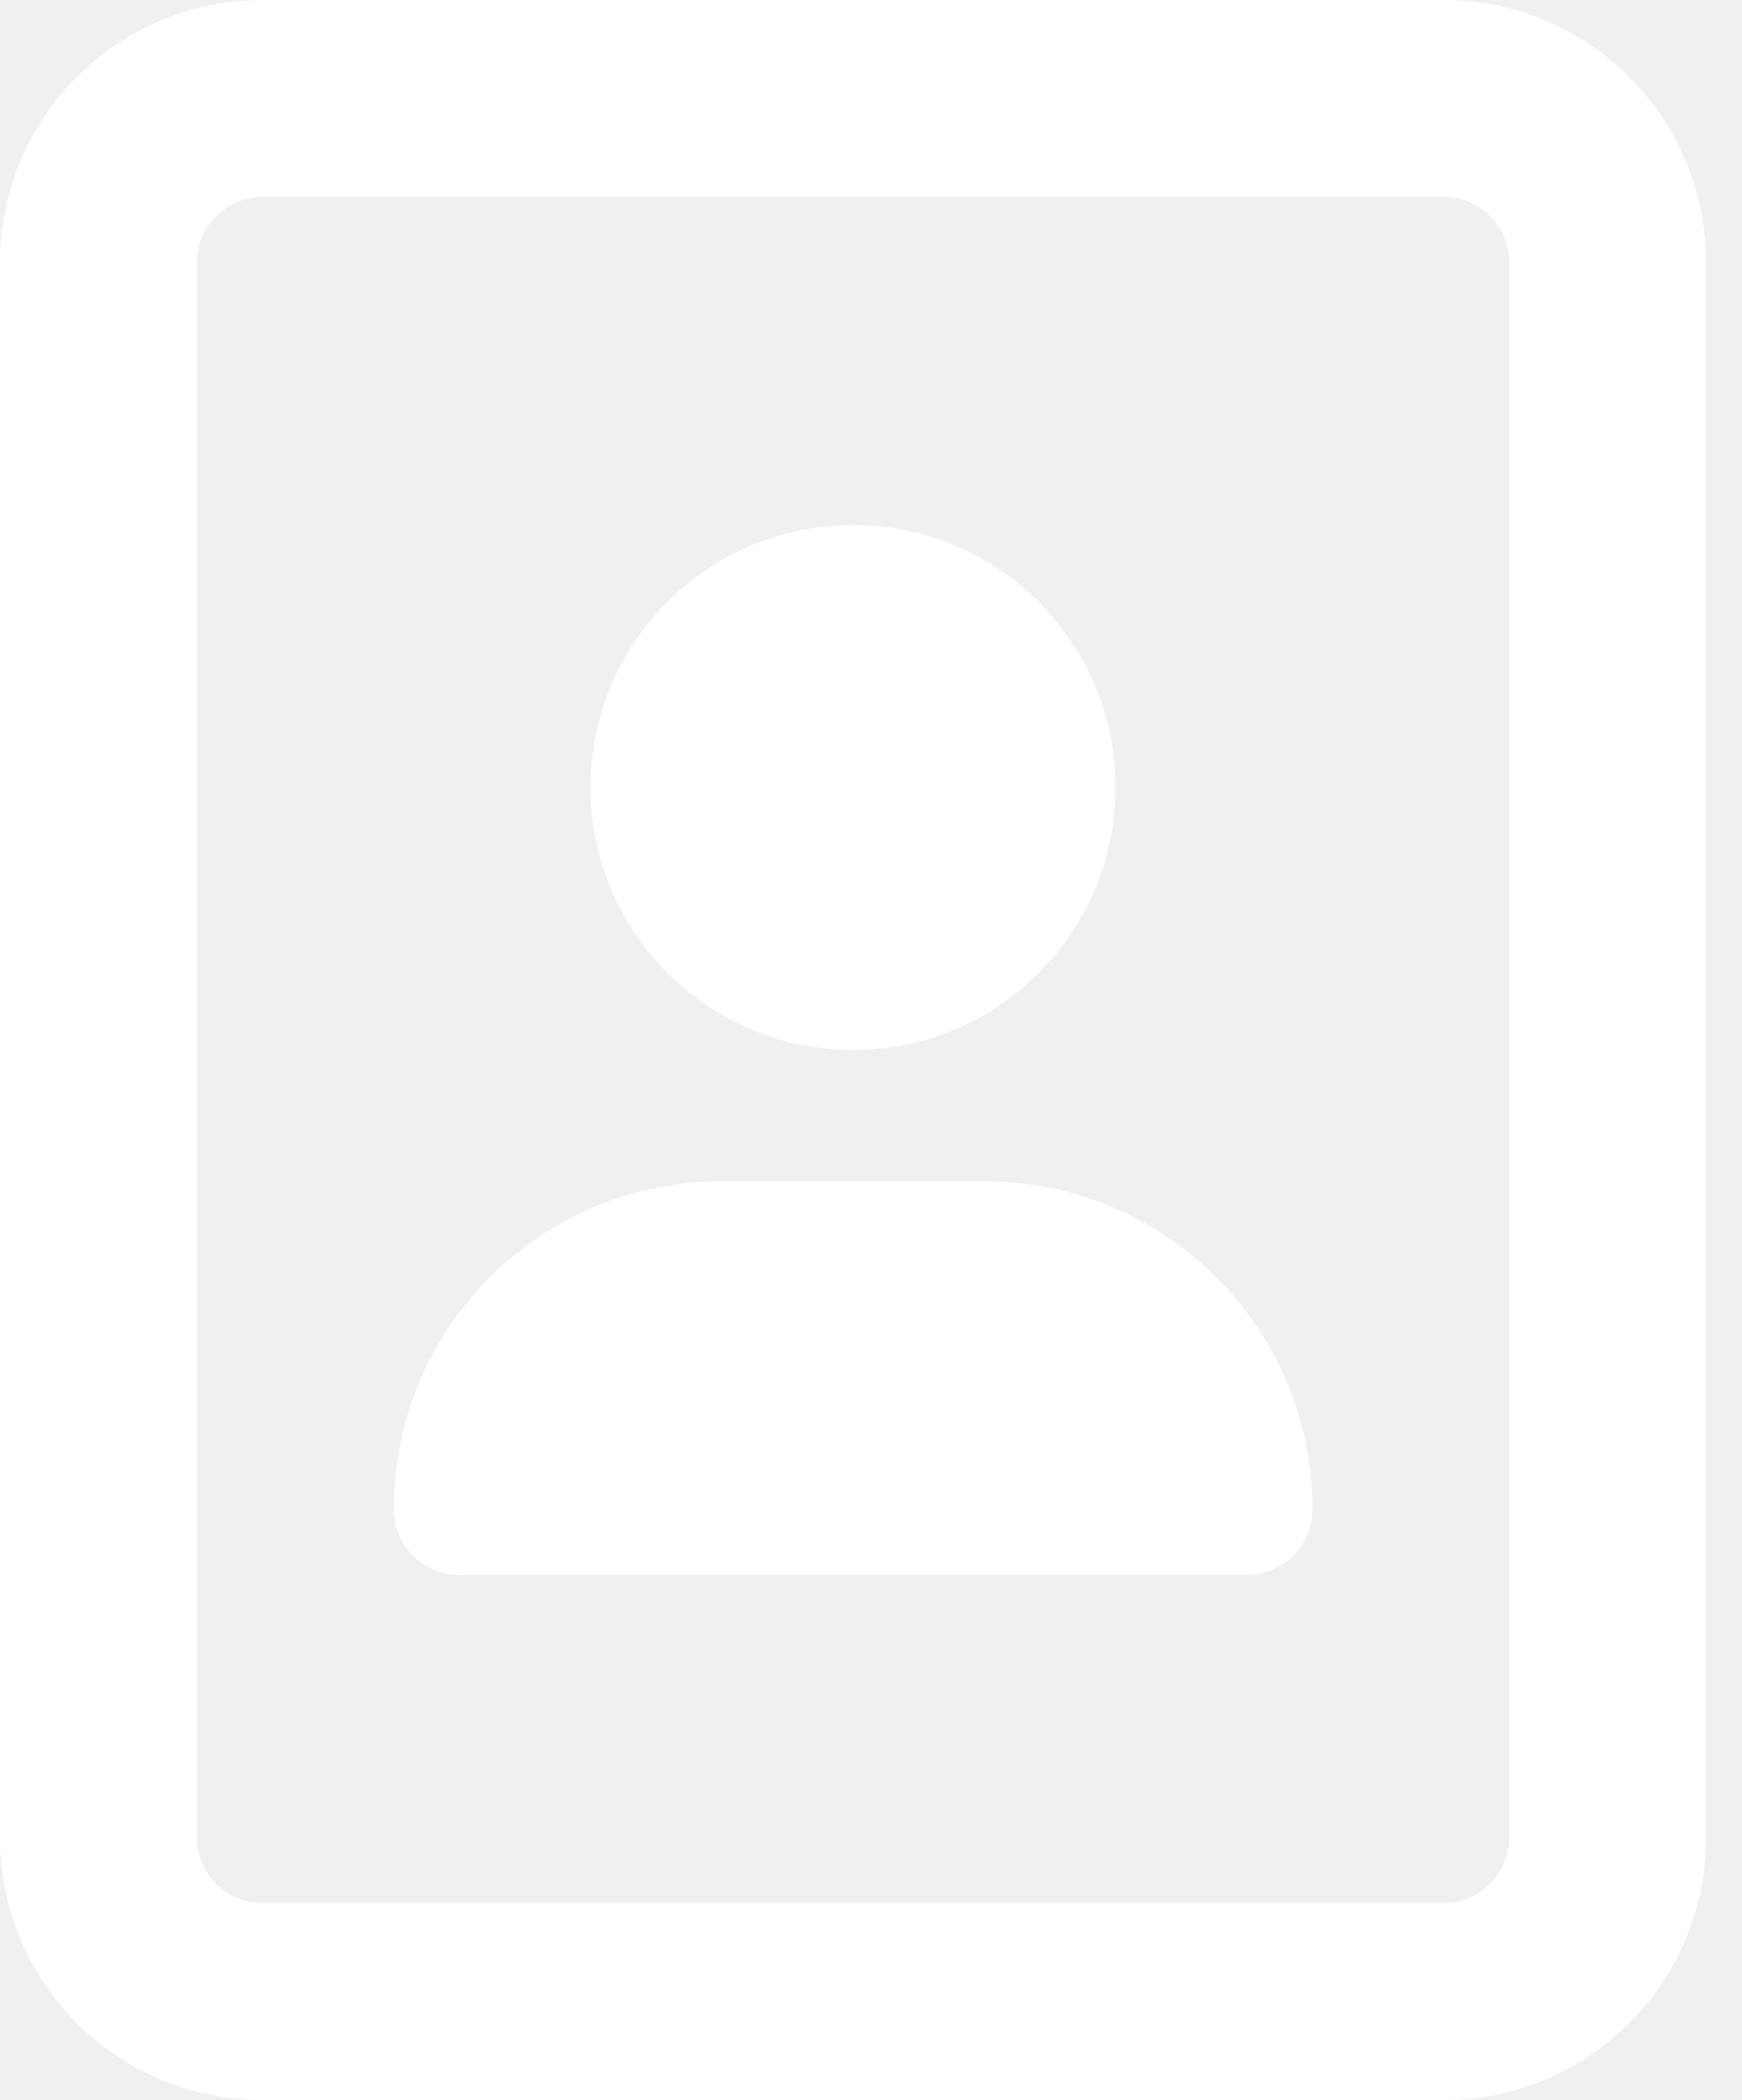
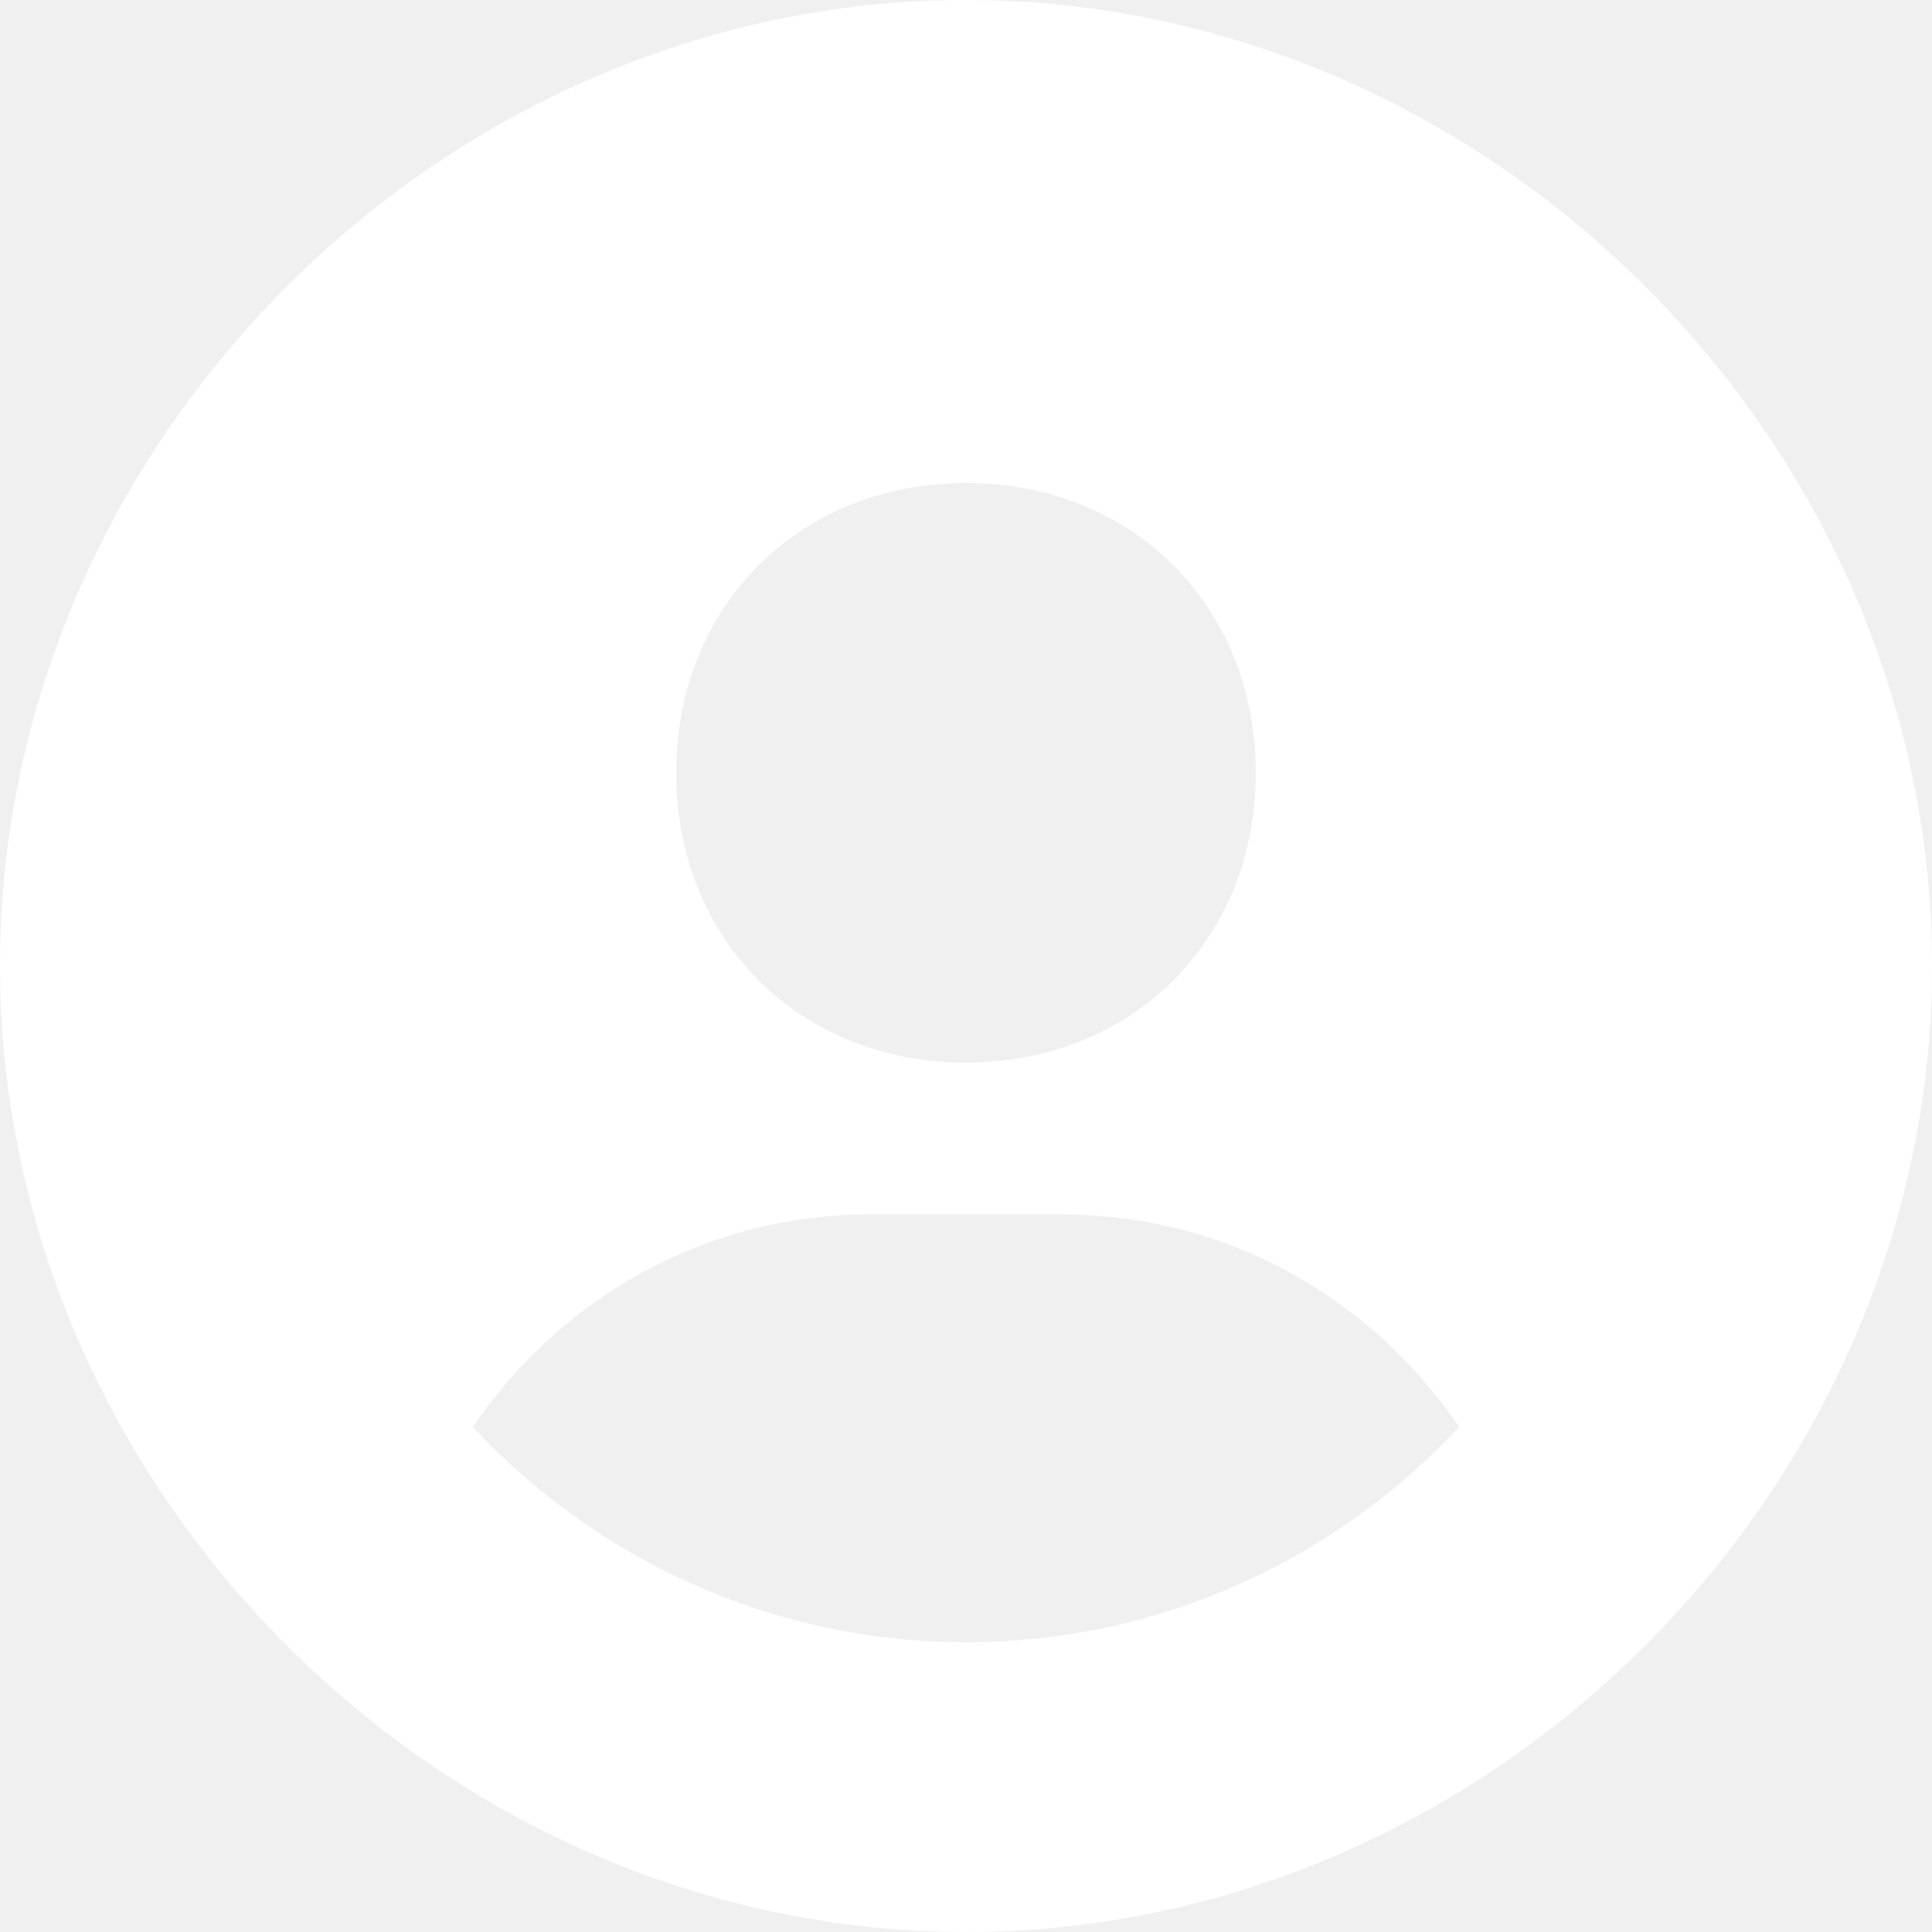
- <svg xmlns="http://www.w3.org/2000/svg" width="34" height="41" viewBox="0 0 34 41" fill="none">
-   <path d="M19.219 23.062H14.094C10.554 23.062 7.688 25.929 7.688 29.469C7.688 30.173 8.264 30.75 8.969 30.75H24.344C25.051 30.75 25.625 30.176 25.625 29.469C25.625 25.929 22.758 23.062 19.219 23.062ZM16.656 20.5C19.487 20.5 21.781 18.206 21.781 15.375C21.781 12.544 19.487 10.25 16.656 10.25C13.826 10.25 11.531 12.544 11.531 15.375C11.531 18.206 13.829 20.5 16.656 20.5ZM28.188 0H5.125C2.294 0 0 2.294 0 5.125V35.875C0 38.706 2.294 41 5.125 41H28.188C31.018 41 33.312 38.706 33.312 35.875V5.125C33.312 2.294 31.014 0 28.188 0ZM29.469 35.875C29.469 36.583 28.895 37.156 28.188 37.156H5.125C4.417 37.156 3.844 36.583 3.844 35.875V5.125C3.844 4.417 4.417 3.844 5.125 3.844H28.188C28.895 3.844 29.469 4.417 29.469 5.125V35.875Z" fill="white" />
+ <svg xmlns="http://www.w3.org/2000/svg" width="41" height="41" viewBox="0 0 41 41" fill="none">
+   <path d="M20.5 0C9.387 0 0 9.387 0 20.5C0 31.613 9.387 41 20.5 41C31.613 41 41 31.613 41 20.5C41 9.387 31.613 0 20.5 0ZM20.5 10.25C24.04 10.25 26.65 12.858 26.65 16.4C26.65 19.942 24.04 22.55 20.5 22.55C16.962 22.55 14.35 19.942 14.35 16.4C14.35 12.858 16.962 10.25 20.5 10.25ZM10.033 30.283C11.871 27.577 14.938 25.773 18.45 25.773H22.55C26.064 25.773 29.128 27.577 30.967 30.283C28.347 33.087 24.631 34.85 20.5 34.85C16.369 34.85 12.653 33.087 10.033 30.283Z" fill="white" />
</svg>
